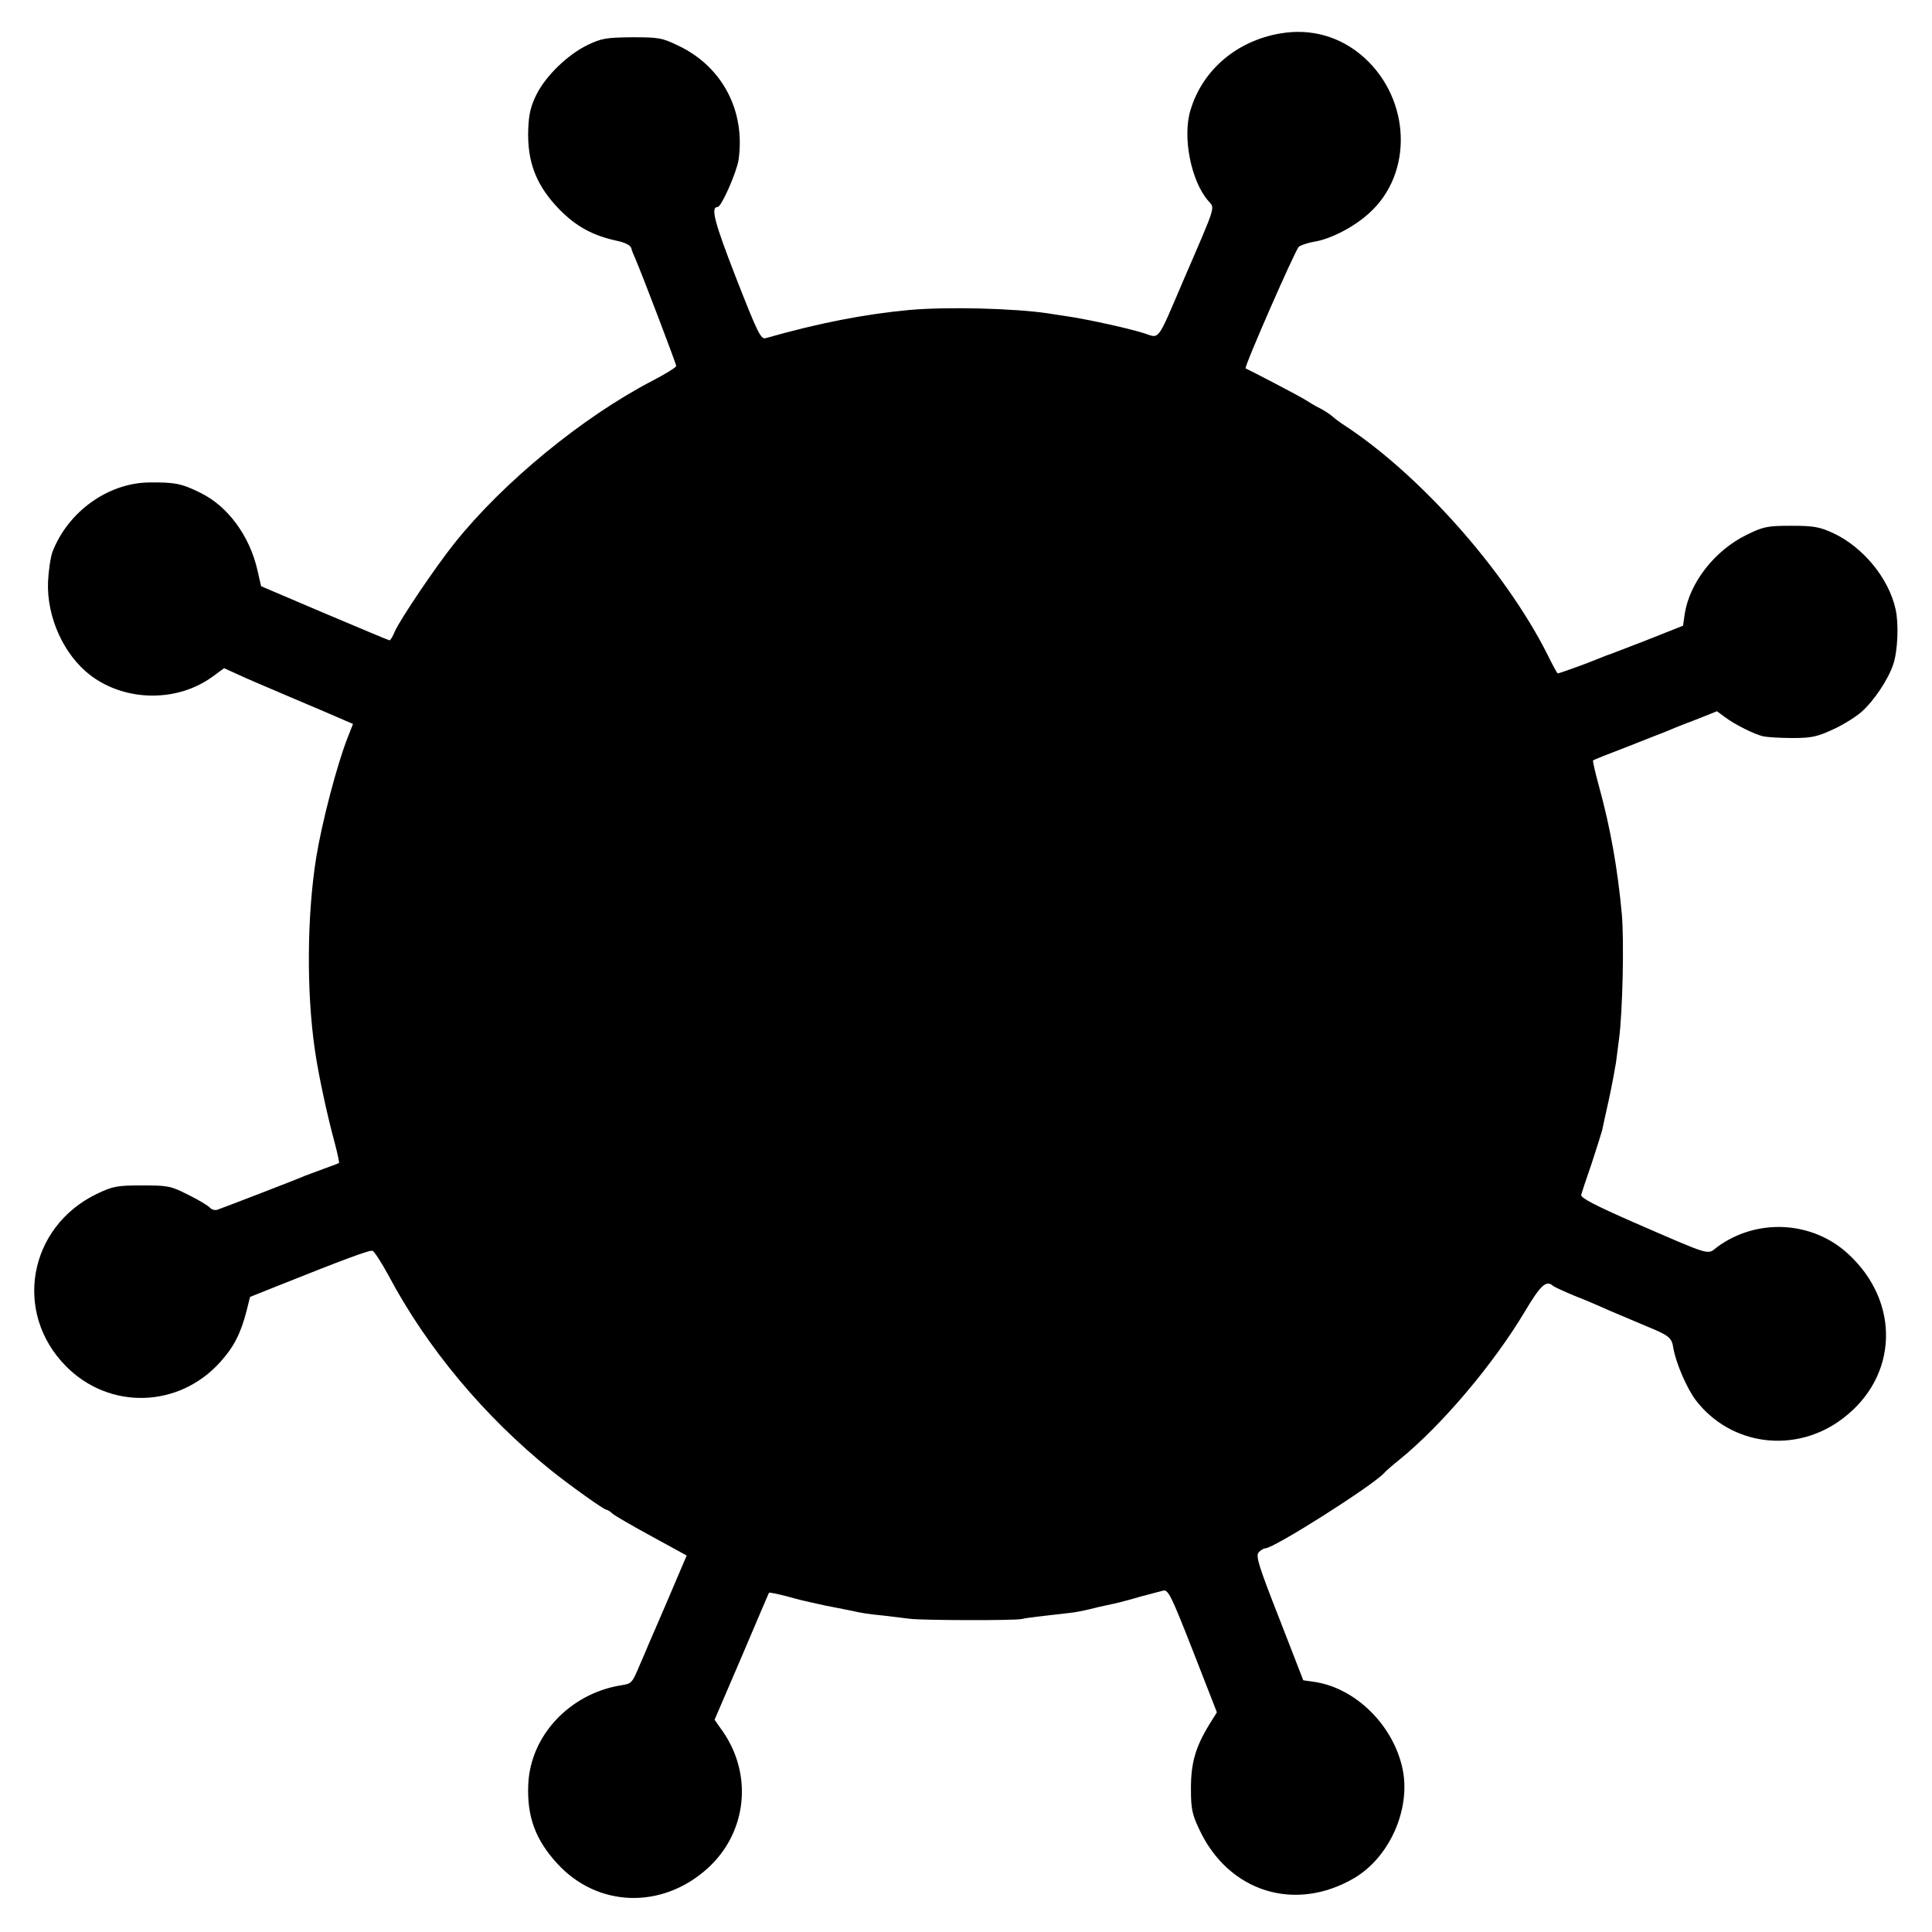
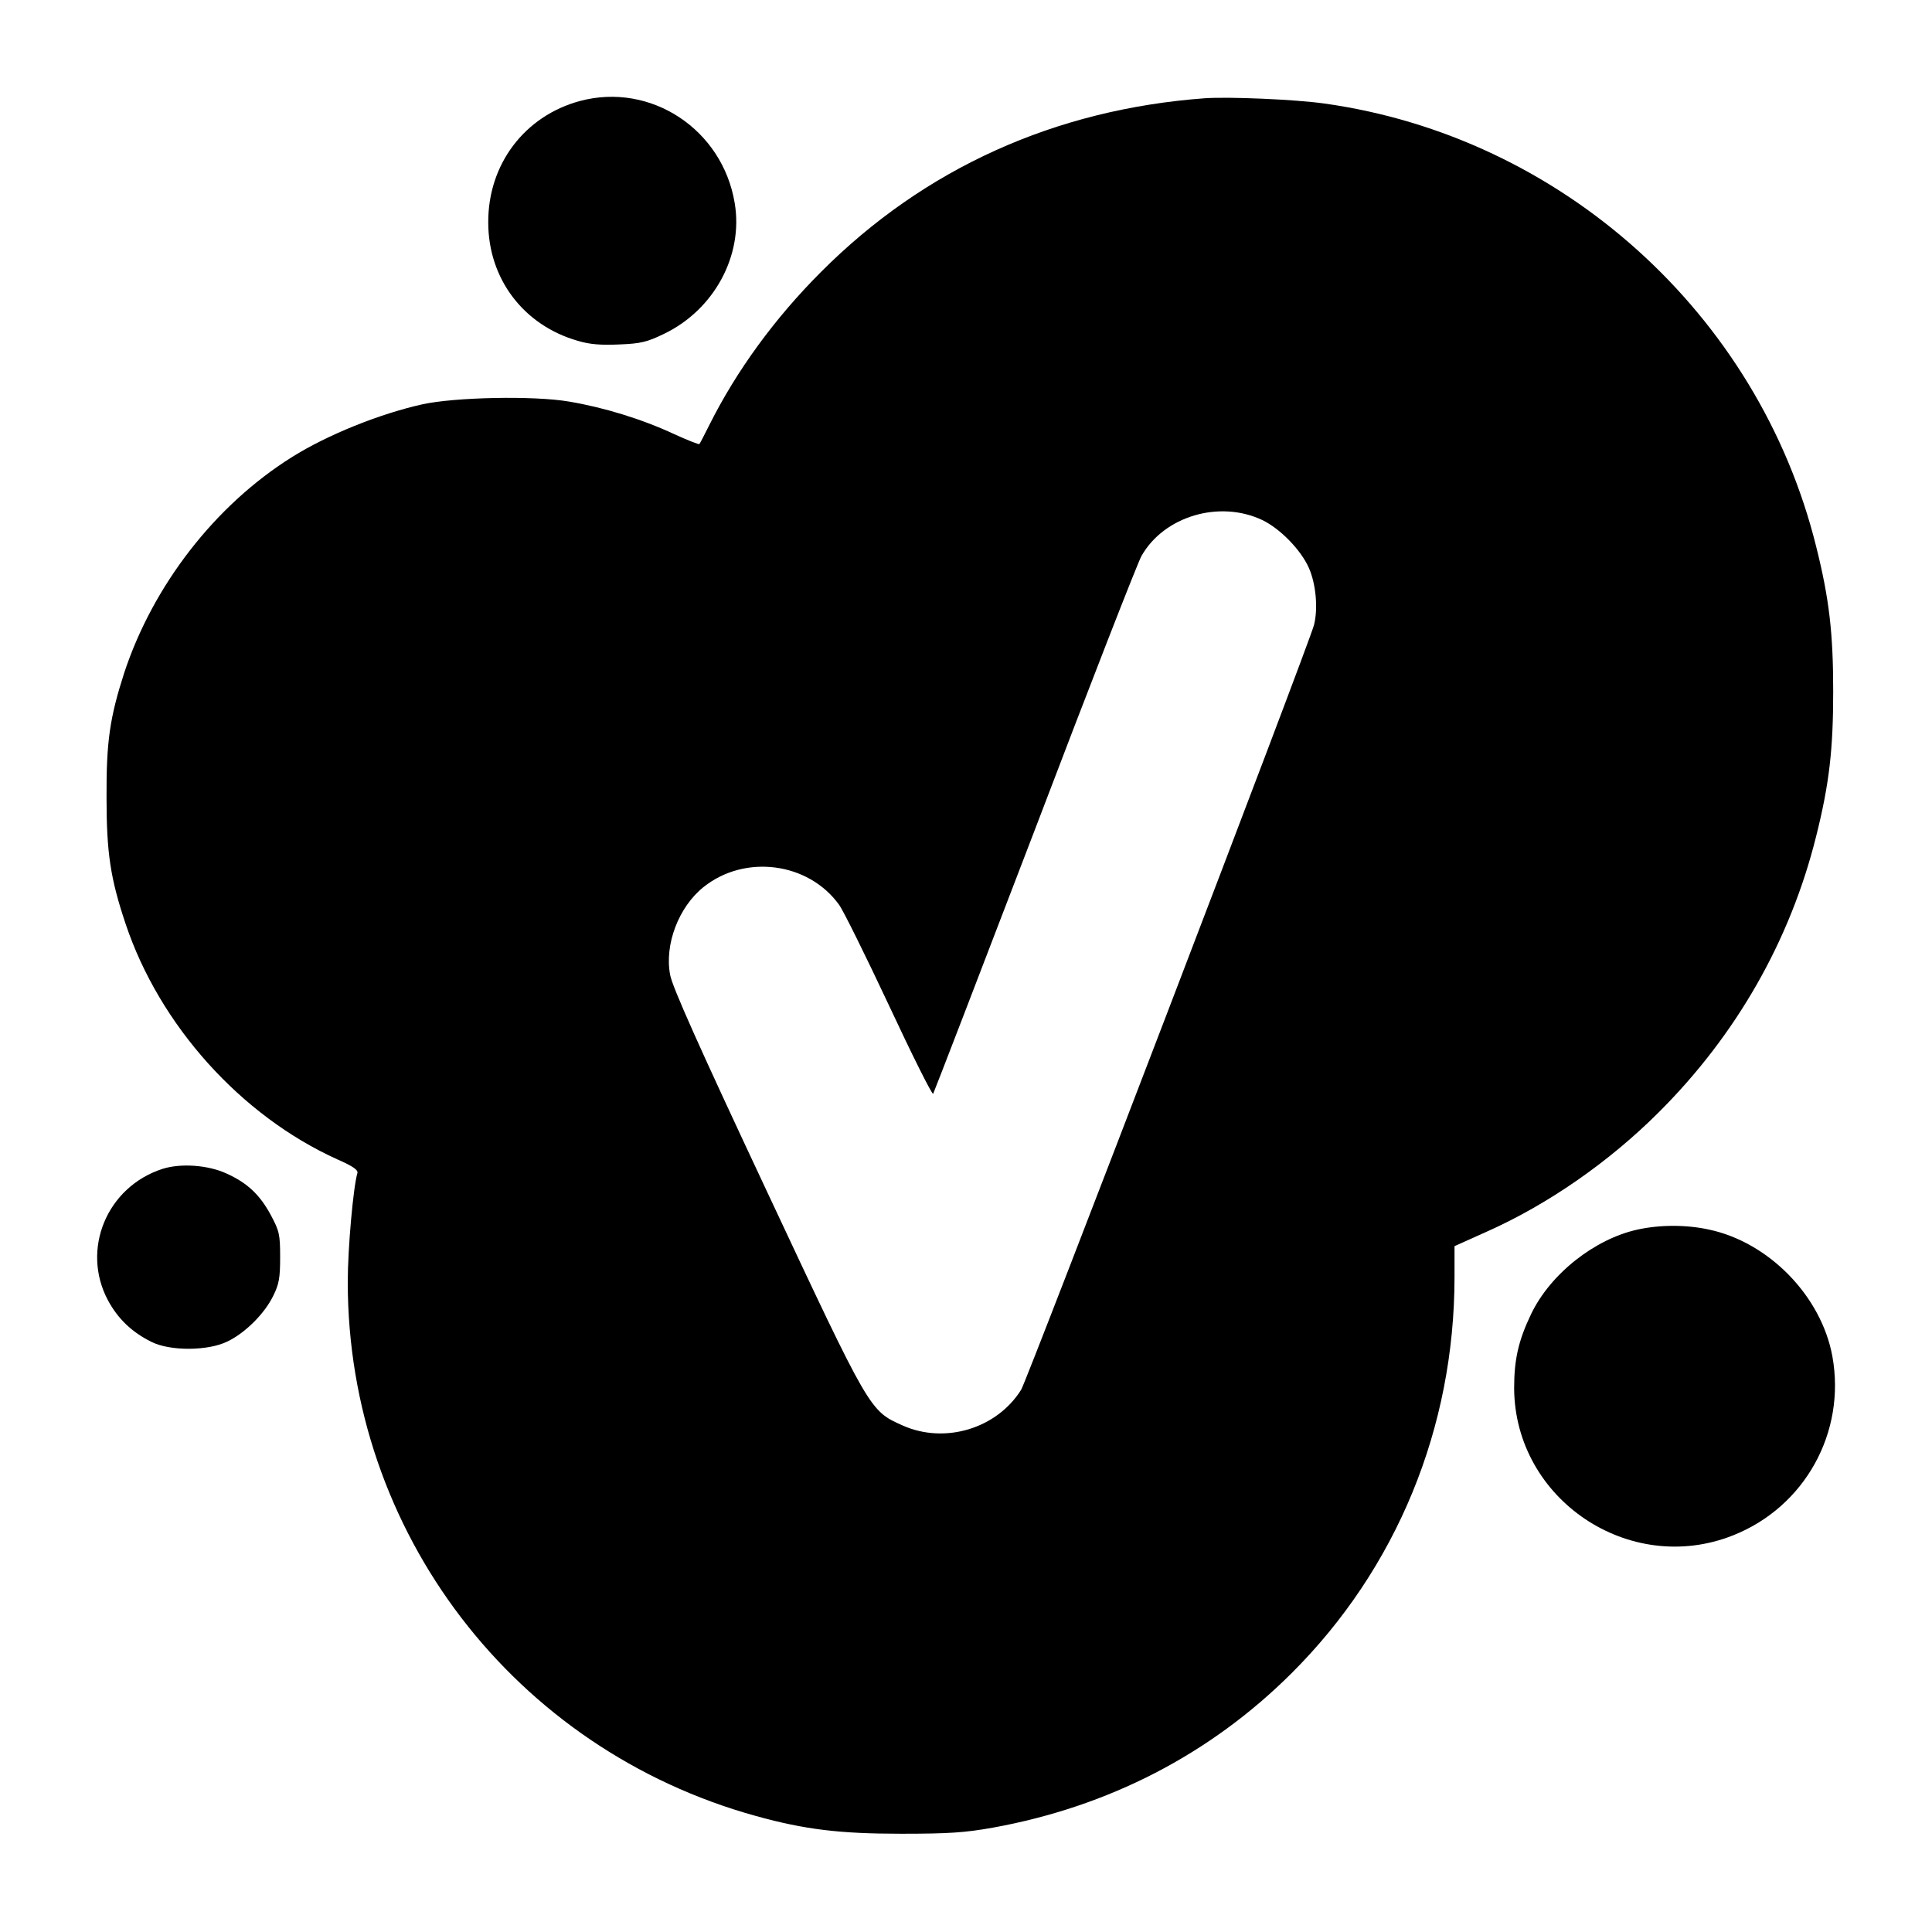
<svg xmlns="http://www.w3.org/2000/svg" version="1" width="933.333" height="933.333" viewBox="0 0 700 700">
-   <path d="M464 12.1c-15.7 2.6-28.2 13.1-32.6 27.6-3.1 9.7.1 25.9 6.4 33.1 2.4 2.8 3.1.7-9 28.7-9.8 22.9-8.5 21.1-14.4 19.2-6.1-1.9-20.8-5.1-28.4-6.2-1.9-.3-4.8-.7-6.5-1-12.4-1.8-36.3-2.4-49.9-1.2-16.2 1.5-32.8 4.7-52.1 10.2-1.8.6-2.9-1.6-10.8-21.8-7.9-20.3-9.3-25.7-6.7-25.7 1.4 0 6.9-12.6 7.6-17.1 2.5-17.6-5.7-33.5-21.5-41.2-6.2-3-7.3-3.2-17.1-3.2-9.4.1-11.1.4-16.1 2.8-7.2 3.5-15 11-18.5 17.9-2 4-2.8 7-3 12.4-.5 12.2 3 20.9 11.6 29.6 6 6 11.8 9.1 20.3 11 3 .6 5 1.6 5.4 2.6.2 1 .9 2.6 1.4 3.7 2.4 5.5 14.9 38.3 14.9 39.1 0 .5-3.9 2.9-8.7 5.4-25.2 13.1-54 36.7-71.7 58.9-7.1 8.9-19.8 27.8-21.6 32-.7 1.7-1.5 3.1-1.9 3.1-.3 0-10.9-4.5-23.5-9.8l-23-9.8-1.3-5.7c-2.8-12.5-10.8-23.4-20.8-28.2-6.6-3.3-9.3-3.8-18.3-3.7-15 .1-29.6 10.6-35.2 25.2-.7 1.9-1.4 6.8-1.6 10.8-.5 12.8 5.7 26.5 15.4 33.9 12.7 9.6 31.5 9.8 44.3.4l4.1-3 4.2 1.9c2.2 1.1 11.1 4.9 19.6 8.5 8.5 3.6 17.2 7.3 19.2 8.2l3.7 1.6-2 5.1c-3.8 9.7-9.2 30.3-11.3 43.1-3.4 21.1-3.6 48.9-.5 70 1.2 8.5 4.4 23.4 7.1 33.3 1.1 4.1 1.8 7.5 1.6 7.6-.1.1-2.5 1-5.3 2-2.7 1-5.9 2.2-7 2.6-2.1 1-28.9 11.3-31.7 12.3-.9.3-2.1 0-2.7-.7-.6-.7-4.2-2.9-7.9-4.7-6.3-3.2-7.3-3.4-16.7-3.4-9.2 0-10.6.3-16.5 3.1-24.7 12-30.3 43-11.1 62.4 15.7 15.9 40.8 15.2 55.8-1.4 5-5.5 7.5-10.4 9.6-18.5l1.3-5.2 9.5-3.8c24.5-9.8 33.9-13.3 34.9-12.9.6.2 3.2 4.2 5.7 8.8 14 26.4 34.7 51.1 58.8 70.6 6.7 5.4 19.3 14.4 20.2 14.4.3 0 1.4.6 2.2 1.4.9.8 7.3 4.5 14.3 8.3l12.6 6.9-6.4 15c-3.5 8.2-6.8 15.8-7.3 16.9-.4 1.1-1.9 4.5-3.2 7.5-2.9 6.9-3 7-6.8 7.6-18.7 3-33 18.3-33.7 36-.5 11.6 2.6 20 10.5 28.6 14.5 15.9 37.9 16.7 54.4 1.8 14.2-12.8 16.6-33.6 5.7-49.5l-3.1-4.4 9.8-22.8c5.3-12.5 9.8-23 9.9-23.2.2-.2 3.1.4 6.6 1.3 3.5 1 7.2 1.9 8.3 2.1 5.3 1.2 7.2 1.6 9.5 2 1.4.3 3.6.7 5 1 4.5 1 6.4 1.3 12.5 1.9 3.3.4 7.4.9 9 1.1 4.3.6 37.9.7 40.7.1 2.1-.5 6.7-1 17.3-2.2 2.1-.2 5.5-.9 7.5-1.4 1.9-.5 4.6-1.1 6-1.4 3.4-.7 5.6-1.2 12.5-3.2 3.3-.9 6.9-1.8 8-2.1 1.8-.4 3 2.2 10.7 21.8l8.7 22.3-2.8 4.5c-5 8.2-6.6 13.9-6.6 23.1 0 7.4.4 9.3 3.1 15 10.6 22.5 34.6 30 56 17.5 12.8-7.5 20.6-24.9 17.6-39.5-3.3-15.8-16.9-29.3-31.8-31.6l-4.2-.6-8.7-22.4c-7.3-18.6-8.6-22.6-7.5-23.9.7-.8 1.8-1.5 2.4-1.5 3.2 0 39.2-22.9 43.1-27.3.6-.7 3-2.8 5.5-4.8 15.3-12.4 34.1-34.6 45.6-53.9 5.6-9.4 7.6-11.2 10-9.2.5.5 4.1 2.1 7.9 3.7 3.9 1.5 9.7 4 13 5.5 3.3 1.4 9.2 3.9 13 5.5 8.3 3.4 9.2 4.1 9.8 8 .9 5.3 4.8 14.4 8.1 18.8 12.7 16.6 36.2 19.6 53.2 6.7 20.2-15.2 21.1-42.3 1.9-59.8-13-11.9-33-12.9-47.3-2.4-3.8 2.9-1.4 3.6-30.7-9.1-13.6-6-18.9-8.7-18.6-9.8.2-.8 1.9-5.9 3.8-11.4 1.8-5.5 3.5-10.9 3.8-12 .2-1.1 1.3-6.1 2.4-11 1.1-5 2.2-11 2.6-13.5.3-2.5.8-6.3 1.1-8.5 1.3-9.7 1.9-35.9 1-45.5-1.5-16.2-4.1-31-8.2-45.9-1.4-5.1-2.4-9.4-2.2-9.6.2-.2 5.7-2.4 12.3-4.9 6.6-2.6 12.9-5.1 14-5.5 1.1-.5 5.7-2.4 10.3-4.1l8.3-3.3 2.7 2c3.7 2.8 10.9 6.4 14.1 7.1 1.4.3 6.2.6 10.6.6 6.9 0 9-.5 14.6-3.1 3.6-1.6 8.2-4.5 10.4-6.4 4.5-4 9.7-11.8 11.5-17.3 1.6-4.9 2-14.6.8-19.9-2.5-11.2-11.7-22.4-22.5-27.5-5-2.3-7.1-2.7-15.3-2.7-8.7 0-10.1.3-16.2 3.3-11.5 5.6-20.7 17.4-22.4 28.7l-.6 4.2-13.6 5.4c-7.6 2.9-13.9 5.4-14.2 5.4-.3.1-1.8.7-3.5 1.4-3 1.3-13.6 5.1-14.1 5.1-.2 0-1.9-3.1-3.7-6.8-15.4-30.6-46.7-65.8-74.5-83.7-.9-.6-2.4-1.7-3.4-2.6-1-.9-3.1-2.2-4.6-3-1.5-.7-3.8-2.1-5.2-3-1.8-1.2-19.6-10.5-21.7-11.4-.7-.3 18.1-43.2 19.3-44.1.8-.6 3.2-1.4 5.4-1.8 6-.9 14.5-5.3 20-10.3 16.1-14.4 15.2-41.2-1.8-56.5-8.4-7.5-19-10.6-30.2-8.7z" />
+   <path d="M210.1 36.6c-20 5.4-33.3 22.9-33.2 44 0 20.4 12.8 37.3 32.5 42.9 4.3 1.3 8.4 1.6 15 1.3 7.8-.3 10.1-.9 16.1-3.8 18.2-8.7 28.9-28.4 25.7-47.4-4.4-26.7-30.4-43.9-56.1-37z" />
+   <path d="M436.5 35.6c-54.2 4-101.6 25.4-139 62.9-16.7 16.7-30.6 35.7-40.5 55.5-1.8 3.6-3.4 6.7-3.6 6.9-.2.2-4.3-1.4-9.1-3.6-11.8-5.5-25.6-9.7-38.1-11.8-12.8-2.2-41.4-1.6-53.2 1-15.3 3.4-34.3 11-47.2 19.1C78 183 55.5 212 45 243.8c-5.2 16.2-6.5 24.8-6.4 45.2 0 20 1.4 29.3 6.9 45.7 12.3 36.8 41.8 69.6 76.8 85.4 5.5 2.4 7.5 3.8 7.2 4.9-1.5 5-3.5 27.3-3.5 39.5 0 90.5 60.3 169.3 148 193.5 17.7 4.9 30.4 6.4 52.5 6.4 17.3 0 23.1-.4 33.2-2.2 42-7.6 78.8-26.6 108.3-56 38-37.9 59-88.8 59-143.6v-11.1l11.8-5.3c22-9.8 44.2-25.2 62.2-43.2 28.1-28 47.6-62.2 57-99.9 4.8-19.1 6.2-31.6 6.2-52.6s-1.4-33.5-6.2-52.6c-20.9-84.2-92.3-148.4-178.2-160.4-10.7-1.5-34.7-2.5-43.3-1.9zm20.8 152.8c6.5 3.1 14 10.8 16.9 17.3 2.6 5.8 3.4 14.8 1.9 20.7-1.6 6.5-103.9 273.5-106.1 277.1-8.8 14.1-27.6 19.8-42.9 13-12.1-5.4-11.7-4.8-49.4-85.2-24.4-52-34.1-73.7-34.9-78.1-2.1-11 3.1-24.6 12.1-31.8 15-12 38-9 49.1 6.4 1.5 2 9.6 18.4 18.1 36.5 8.4 18 15.6 32.4 16 32 .3-.5 16.9-43.6 36.9-95.8 19.9-52.3 37.3-96.9 38.6-99.1 8.2-14.4 28.2-20.3 43.7-13z" />
+   <path d="M58.9 423.5c-20.2 6.5-29.6 29.2-19.8 47.6 3.6 6.7 8.7 11.6 15.8 15.1 6.8 3.4 20.6 3.3 27.6-.2 6.4-3.1 13.4-10.1 16.5-16.5 2.1-4.2 2.5-6.5 2.5-14 0-8.3-.3-9.5-3.4-15.3-4-7.4-8.5-11.6-16-15-6.7-3.1-16.6-3.8-23.2-1.7zM593.3 445.5c-15.5 3.4-31.5 16-38.5 30.5-4.7 9.8-6.2 16.6-6.2 27.1.3 40.2 41.8 68.1 79.3 53.2 26-10.3 41-37.3 36-64.9-4-21.8-23-41.3-44.7-45.9-8.2-1.8-17.7-1.8-25.9 0z" />
</svg>
